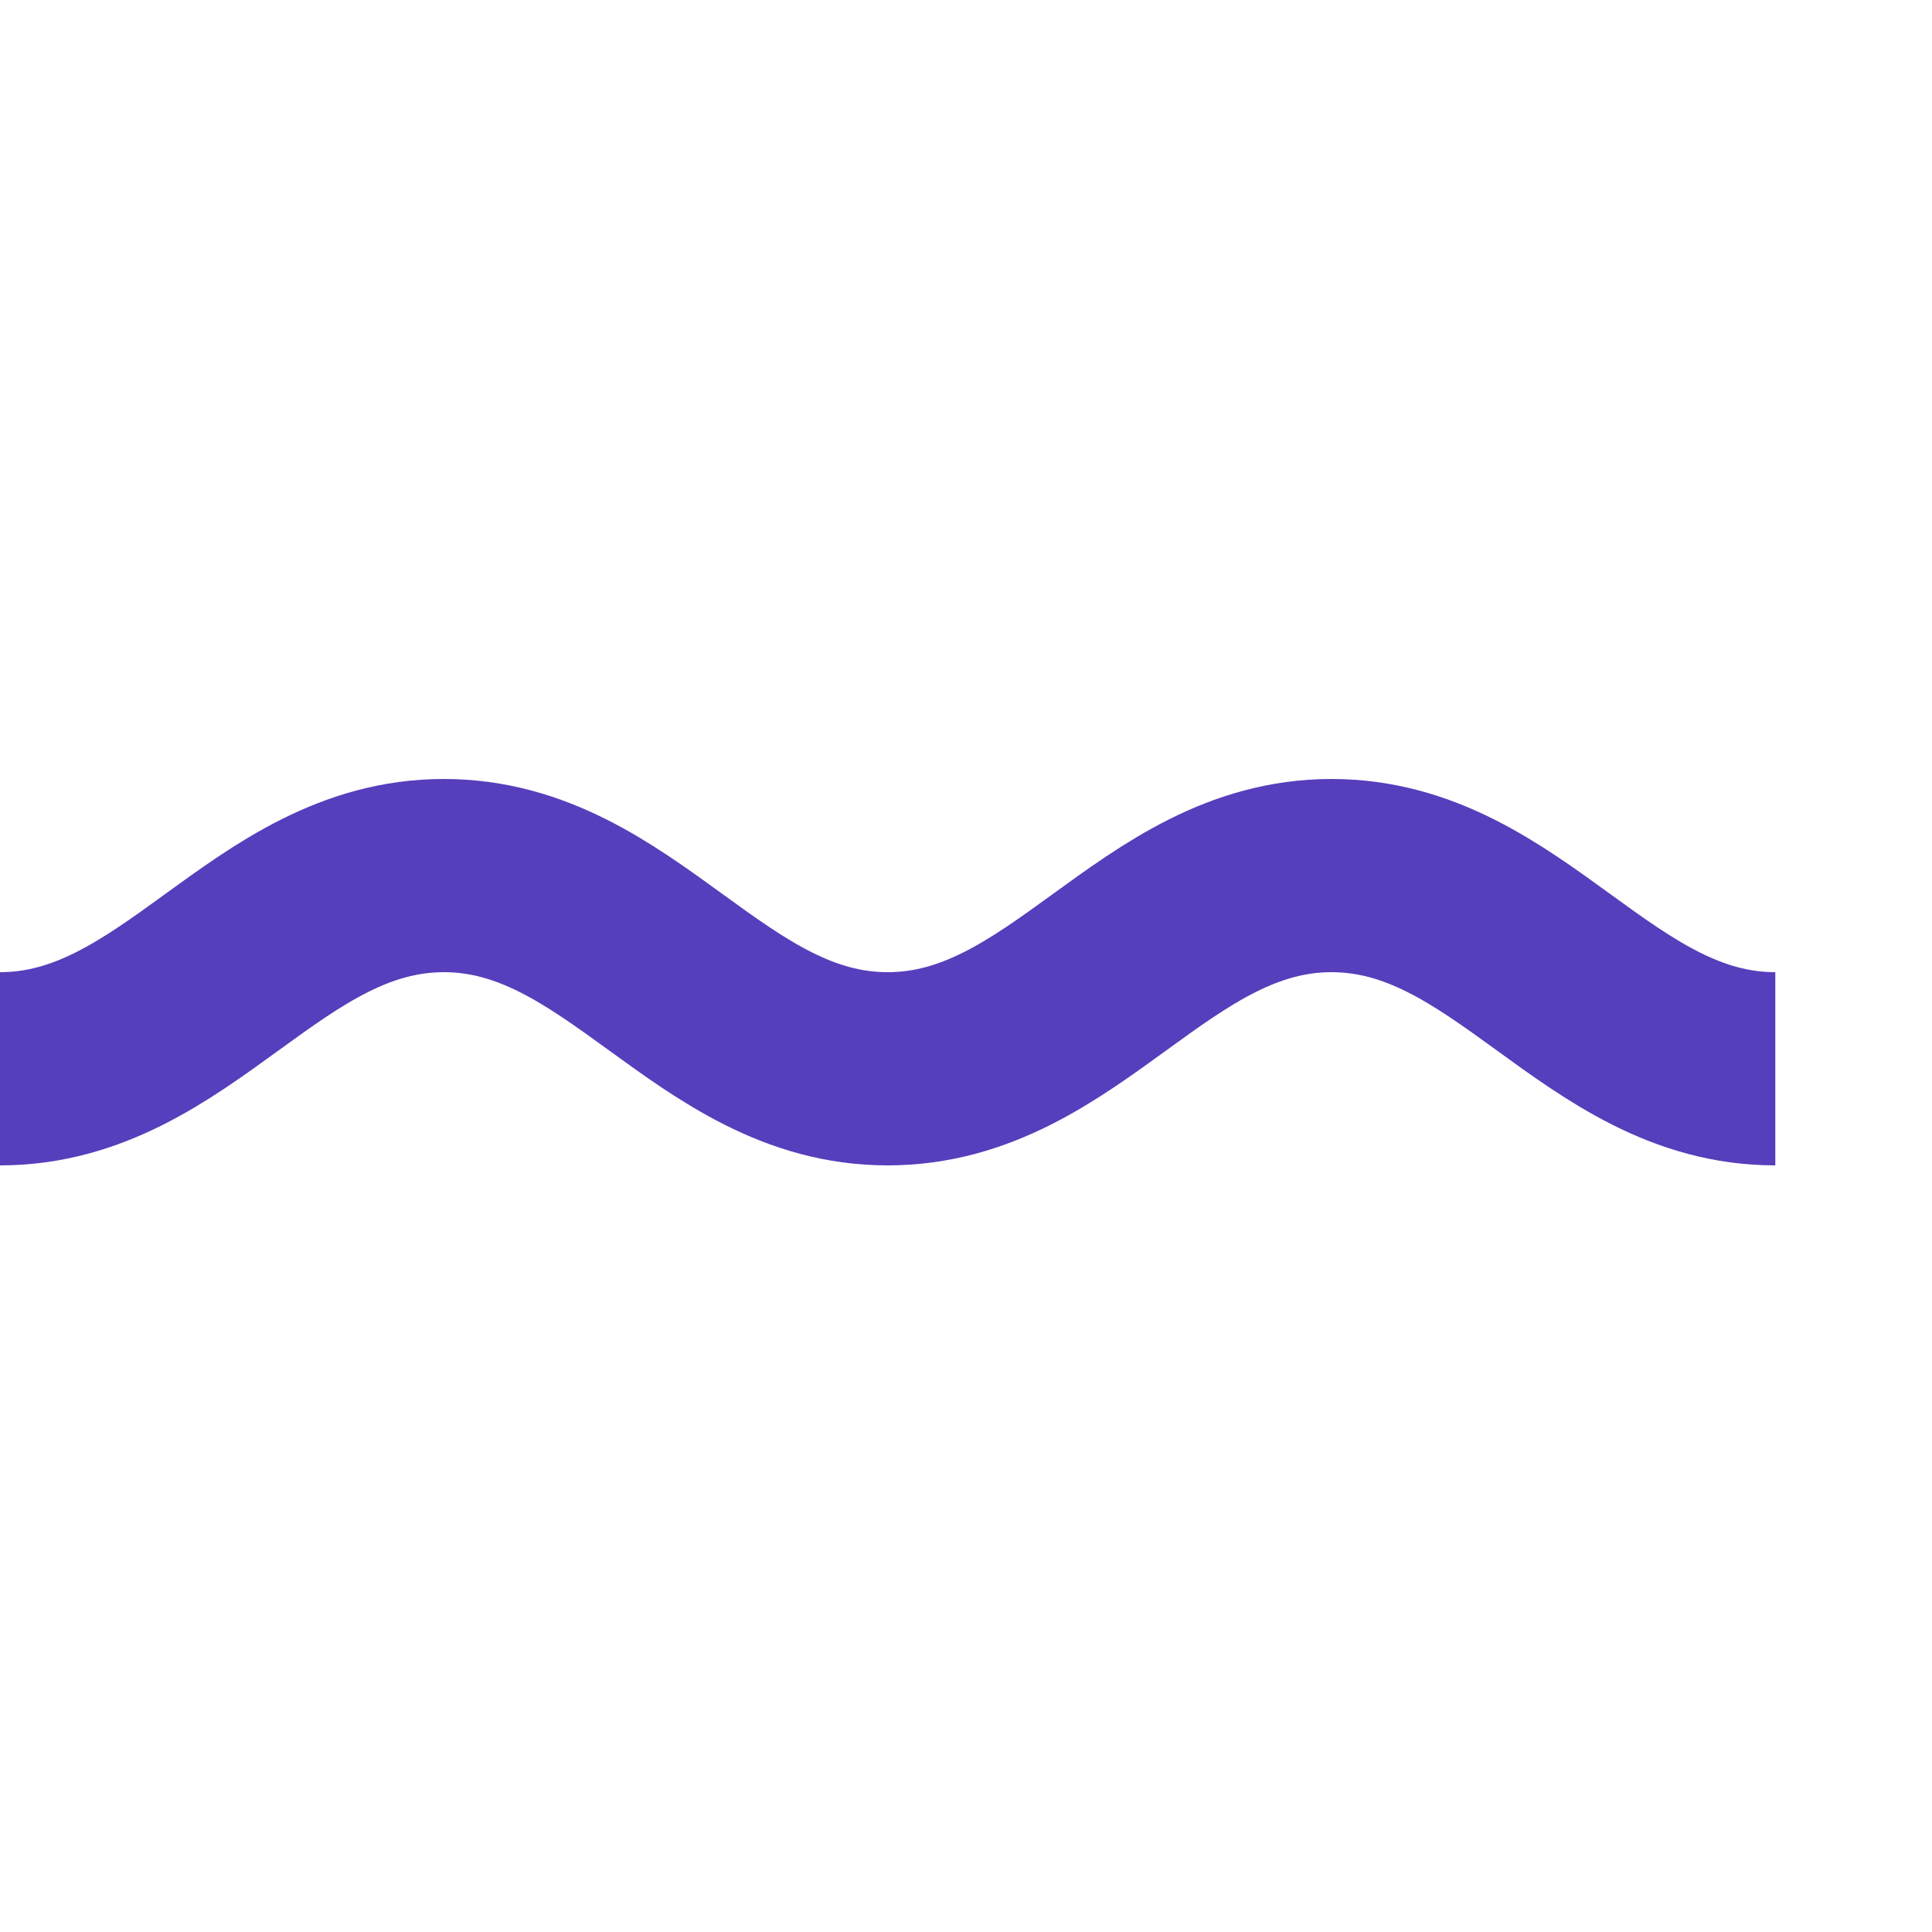
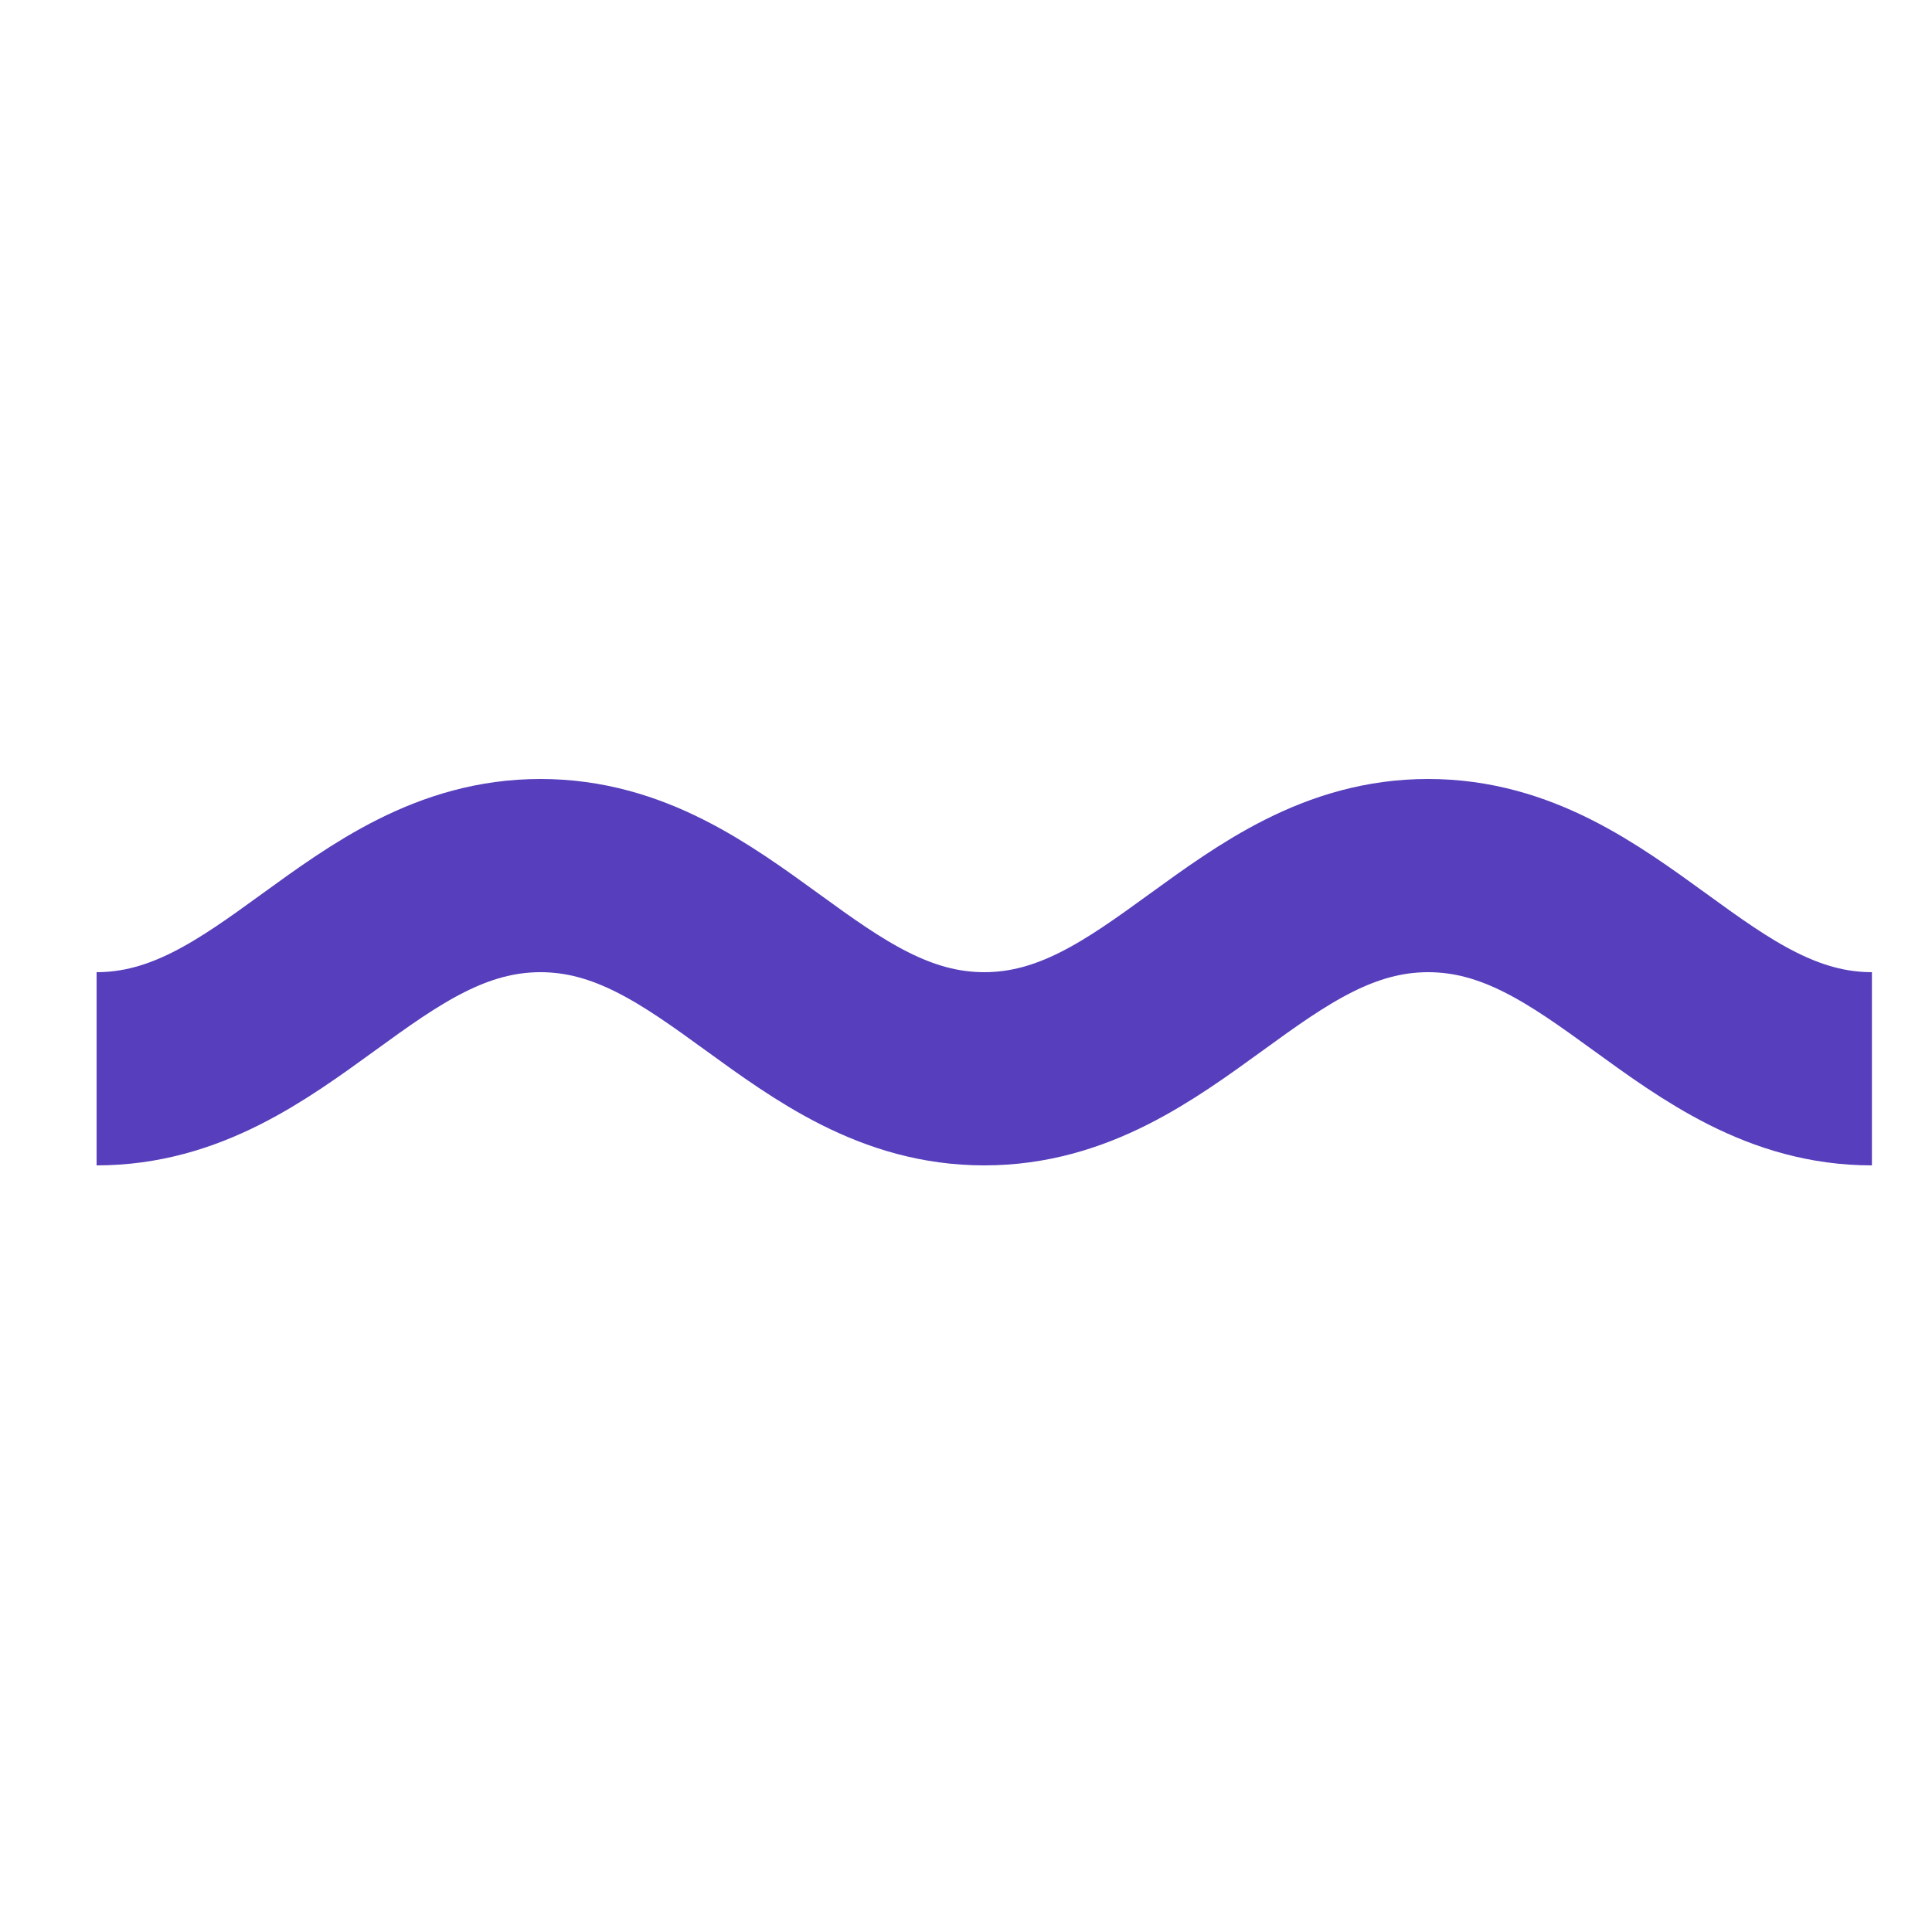
- <svg xmlns="http://www.w3.org/2000/svg" xmlns:xlink="http://www.w3.org/1999/xlink" version="1.1" preserveAspectRatio="xMidYMid meet" viewBox="0 0 200 40" width="100" height="100">
+ <svg xmlns="http://www.w3.org/2000/svg" xmlns:xlink="http://www.w3.org/1999/xlink" version="1.1" preserveAspectRatio="xMidYMid meet" viewBox="-10 0 200 40" width="100" height="100">
  <defs>
    <path d="M183.78 30.64C165.41 30.64 156.22 10.64 137.84 10.64C119.46 10.64 110.27 30.64 91.89 30.64C73.51 30.64 64.32 10.64 45.95 10.64C27.57 10.64 18.38 30.64 0 30.64" id="gEK2QeZAN" />
  </defs>
  <g>
    <g>
      <g>
-         <use xlink:href="#gEK2QeZAN" opacity="1" fill="#573ebc" fill-opacity="0" />
+         <use xlink:href="#gEK2QeZAN" opacity="1" fill="#000000" fill-opacity="0" />
        <g>
          <use xlink:href="#gEK2QeZAN" opacity="1" fill-opacity="0" stroke="#573ebc" stroke-width="20" stroke-opacity="1" />
        </g>
      </g>
    </g>
  </g>
</svg>
